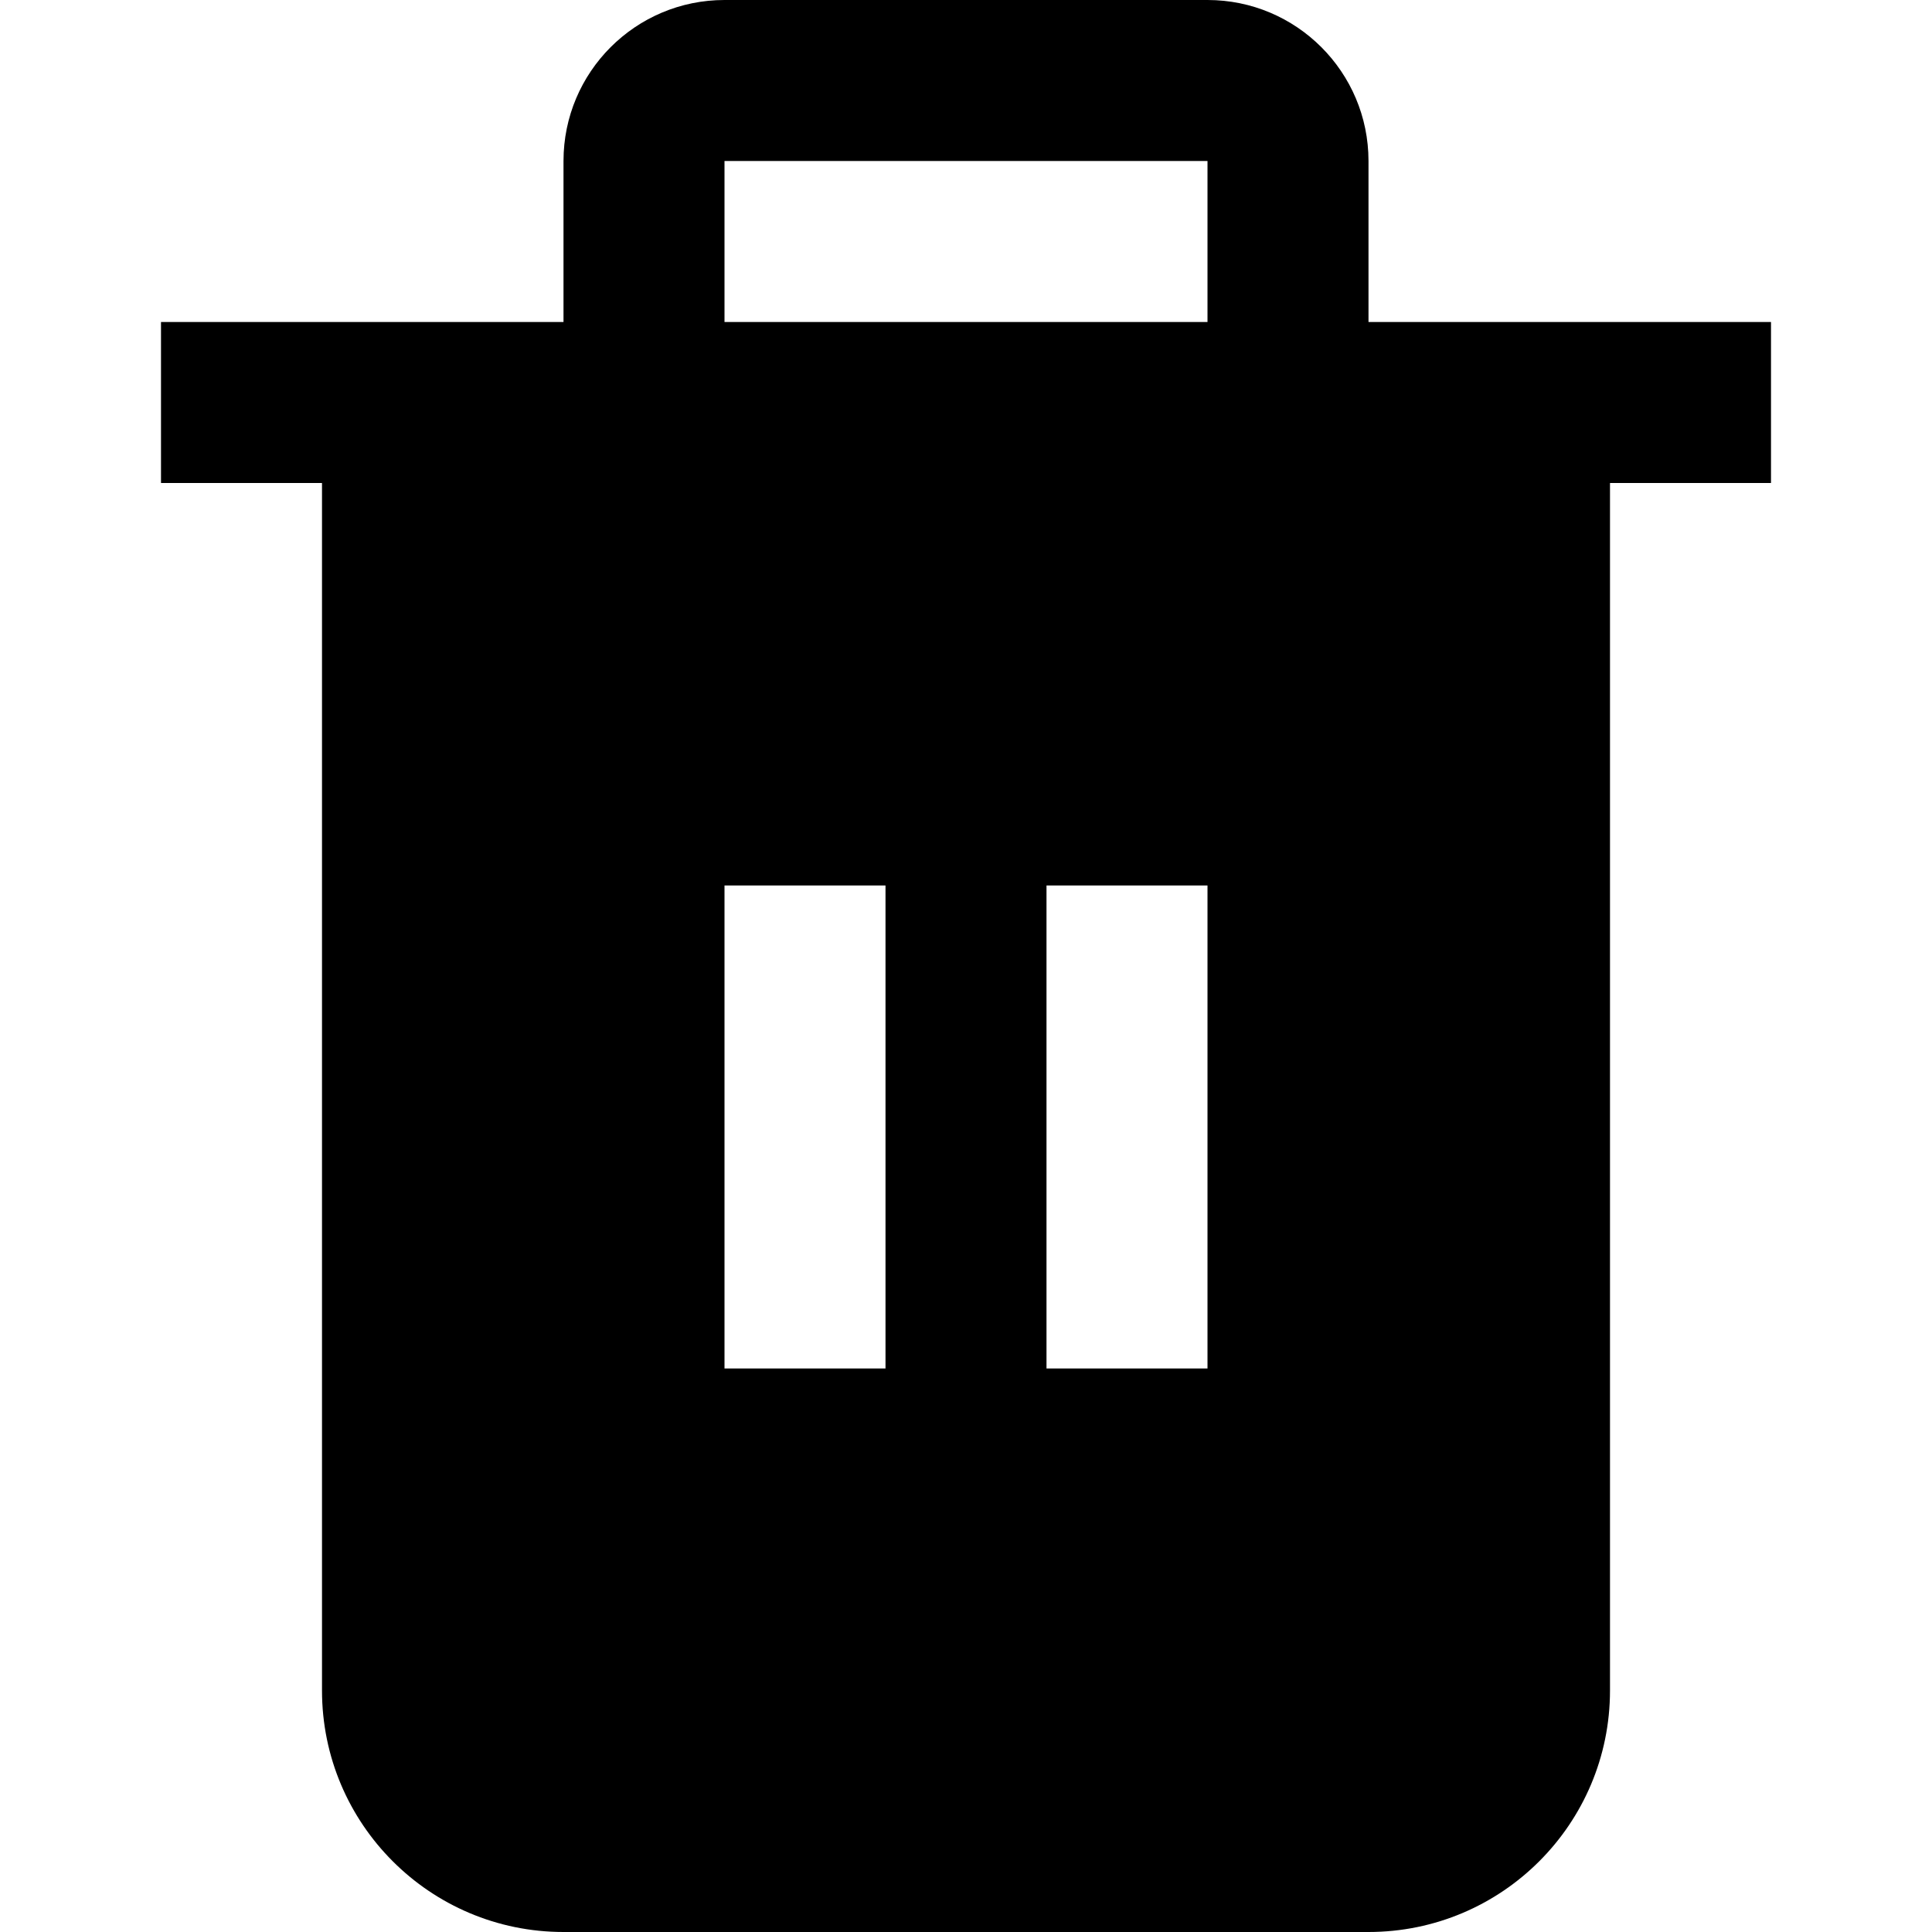
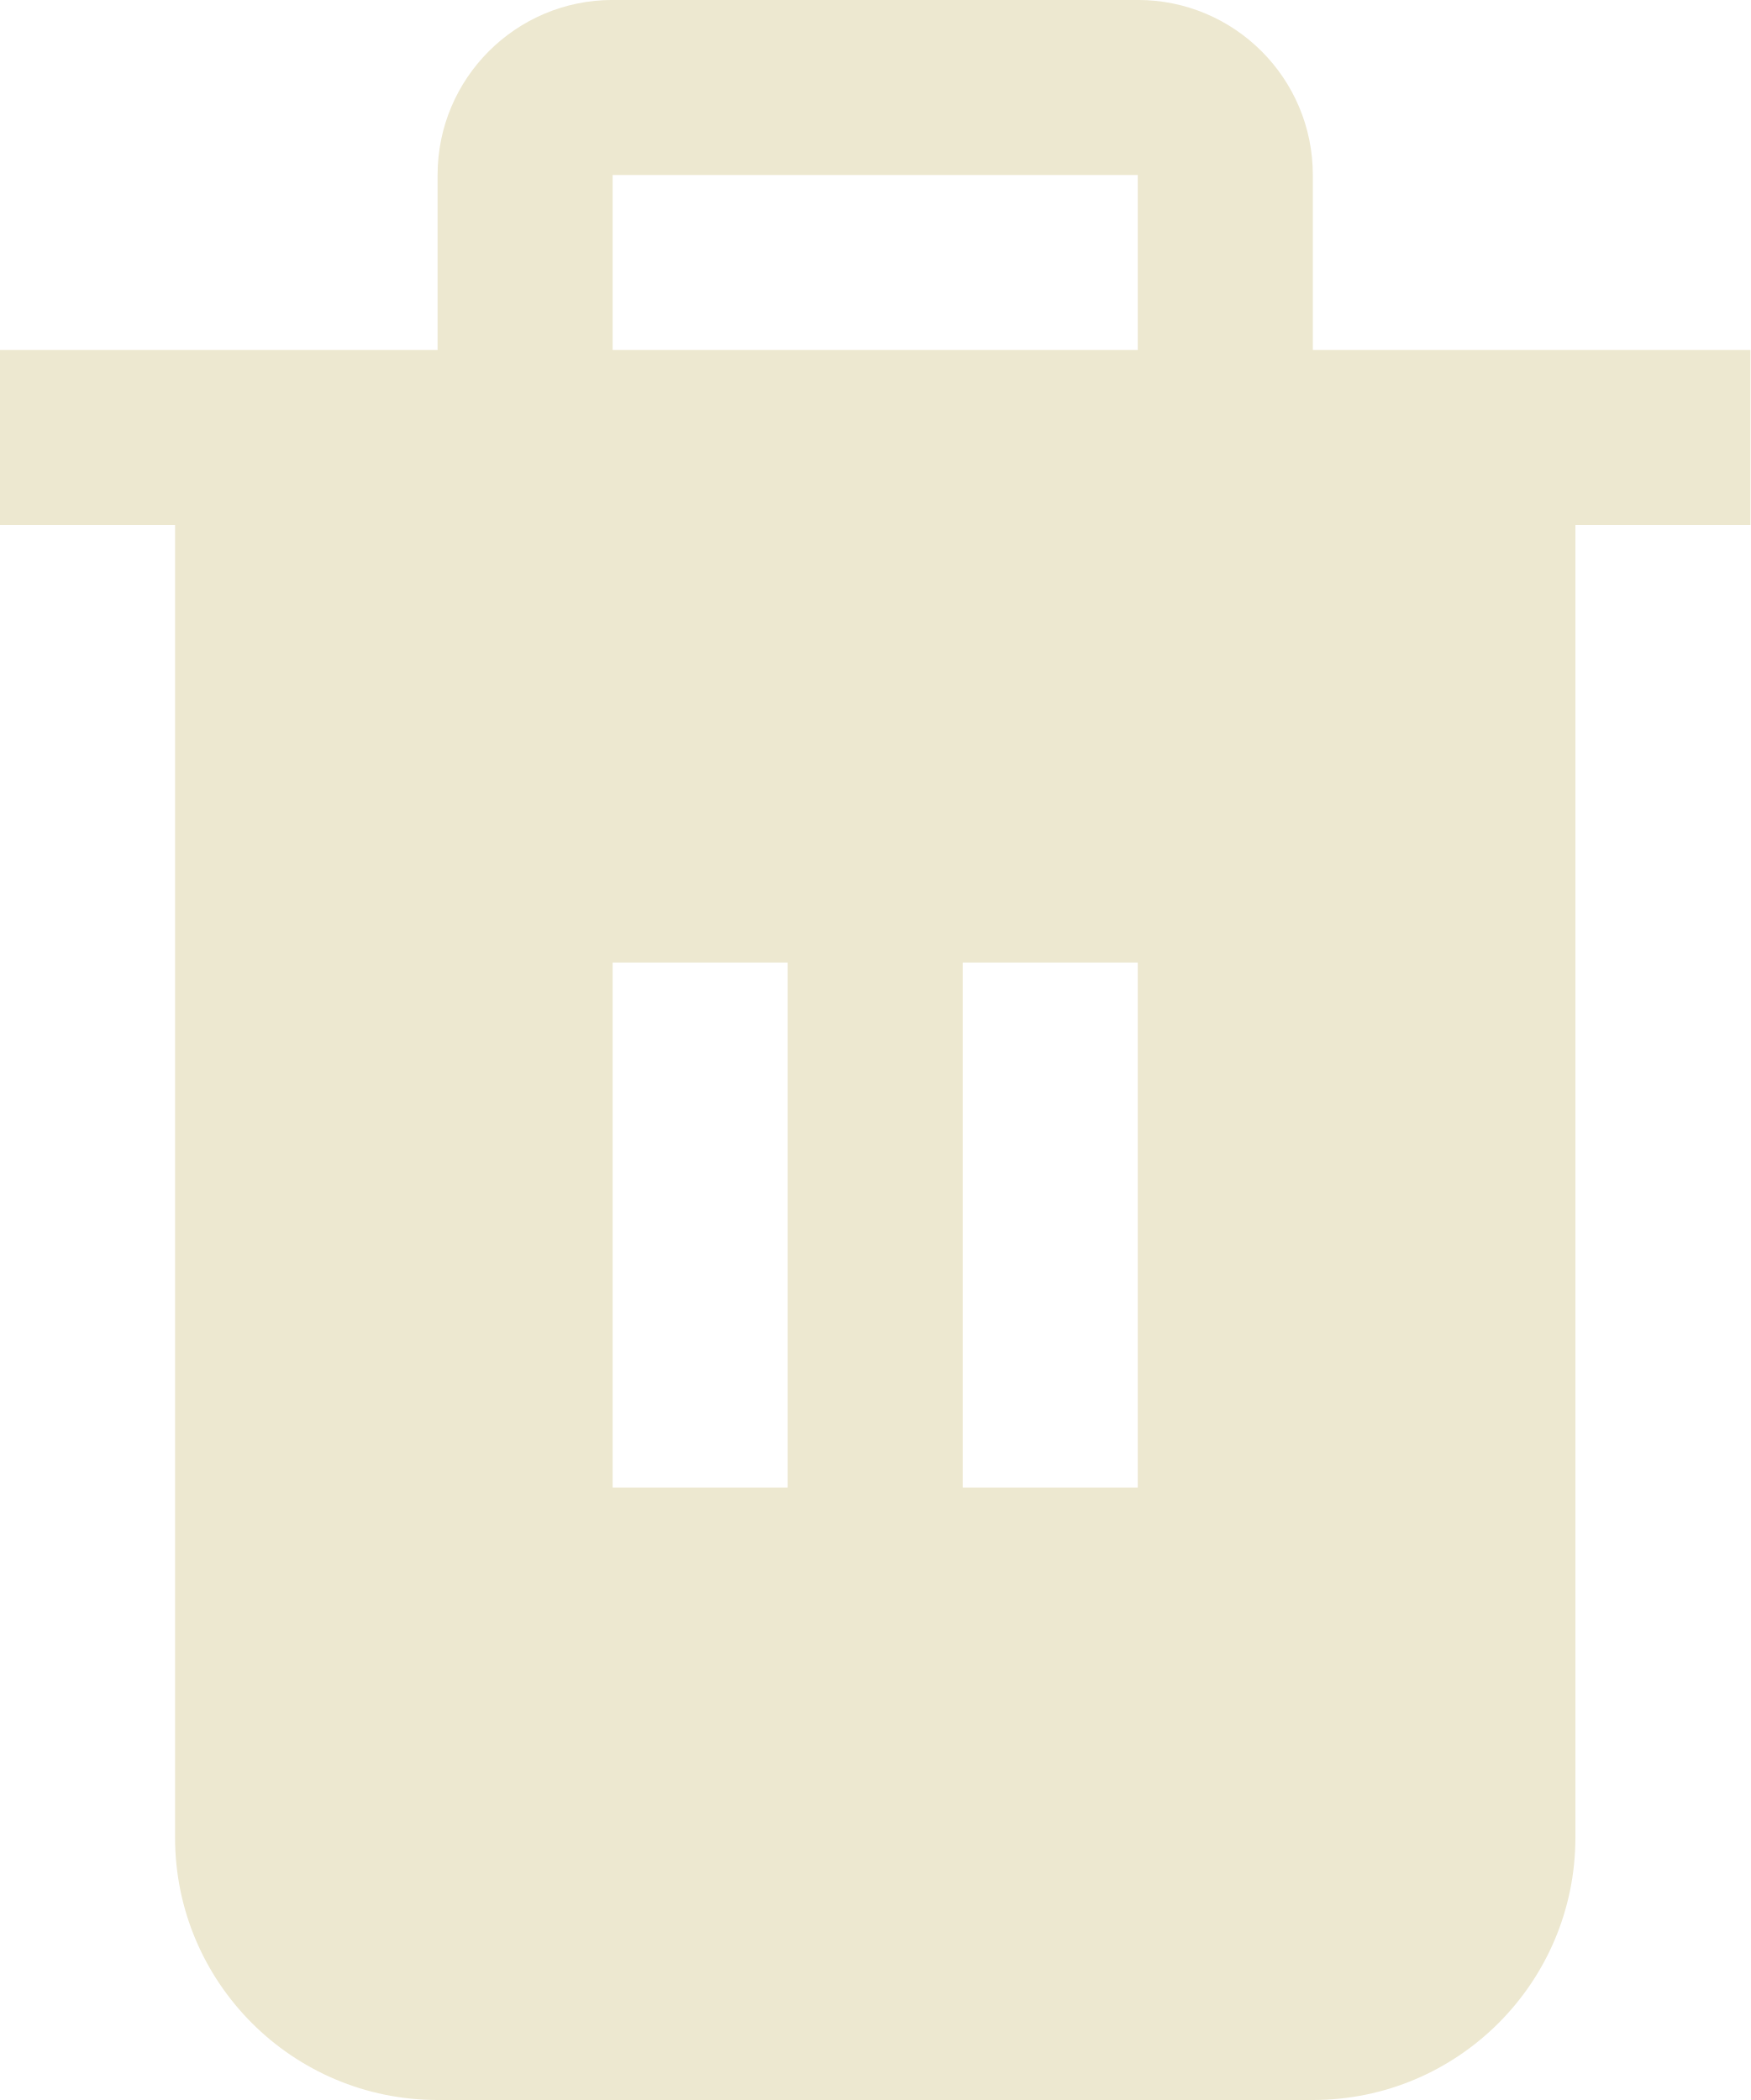
- <svg xmlns="http://www.w3.org/2000/svg" id="Layer_1" data-name="Layer 1" viewBox="0 0 24 24" width="512" height="512">
-   <path d="M17,4V2a2,2,0,0,0-2-2H9A2,2,0,0,0,7,2V4H2V6H4V21a3,3,0,0,0,3,3H17a3,3,0,0,0,3-3V6h2V4ZM11,17H9V11h2Zm4,0H13V11h2ZM15,4H9V2h6Z" />
+ <svg xmlns="http://www.w3.org/2000/svg" id="Layer_2" data-name="Layer 2" viewBox="0 0 426.67 512">
+   <defs>
+     <style>
+       .cls-1 {
+         fill: #ede8d0;
+         stroke-width: 0px;
+       }
+     </style>
+   </defs>
+   <g id="Layer_1-2" data-name="Layer 1">
+     <path class="cls-1" d="M320,85.33v-42.67c0-23.56-19.1-42.67-42.67-42.67h-128c-23.56,0-42.67,19.1-42.67,42.67v42.67H0v42.67h42.67v320c0,35.35,28.65,64,64,64h213.33c35.35,0,64-28.65,64-64V128h42.67v-42.67h-106.67ZM192,362.67h-42.67v-128h42.67v128ZM277.33,362.67h-42.67v-128h42.67v128ZM277.33,85.33h-128v-42.67h128v42.67Z" />
+   </g>
</svg>
